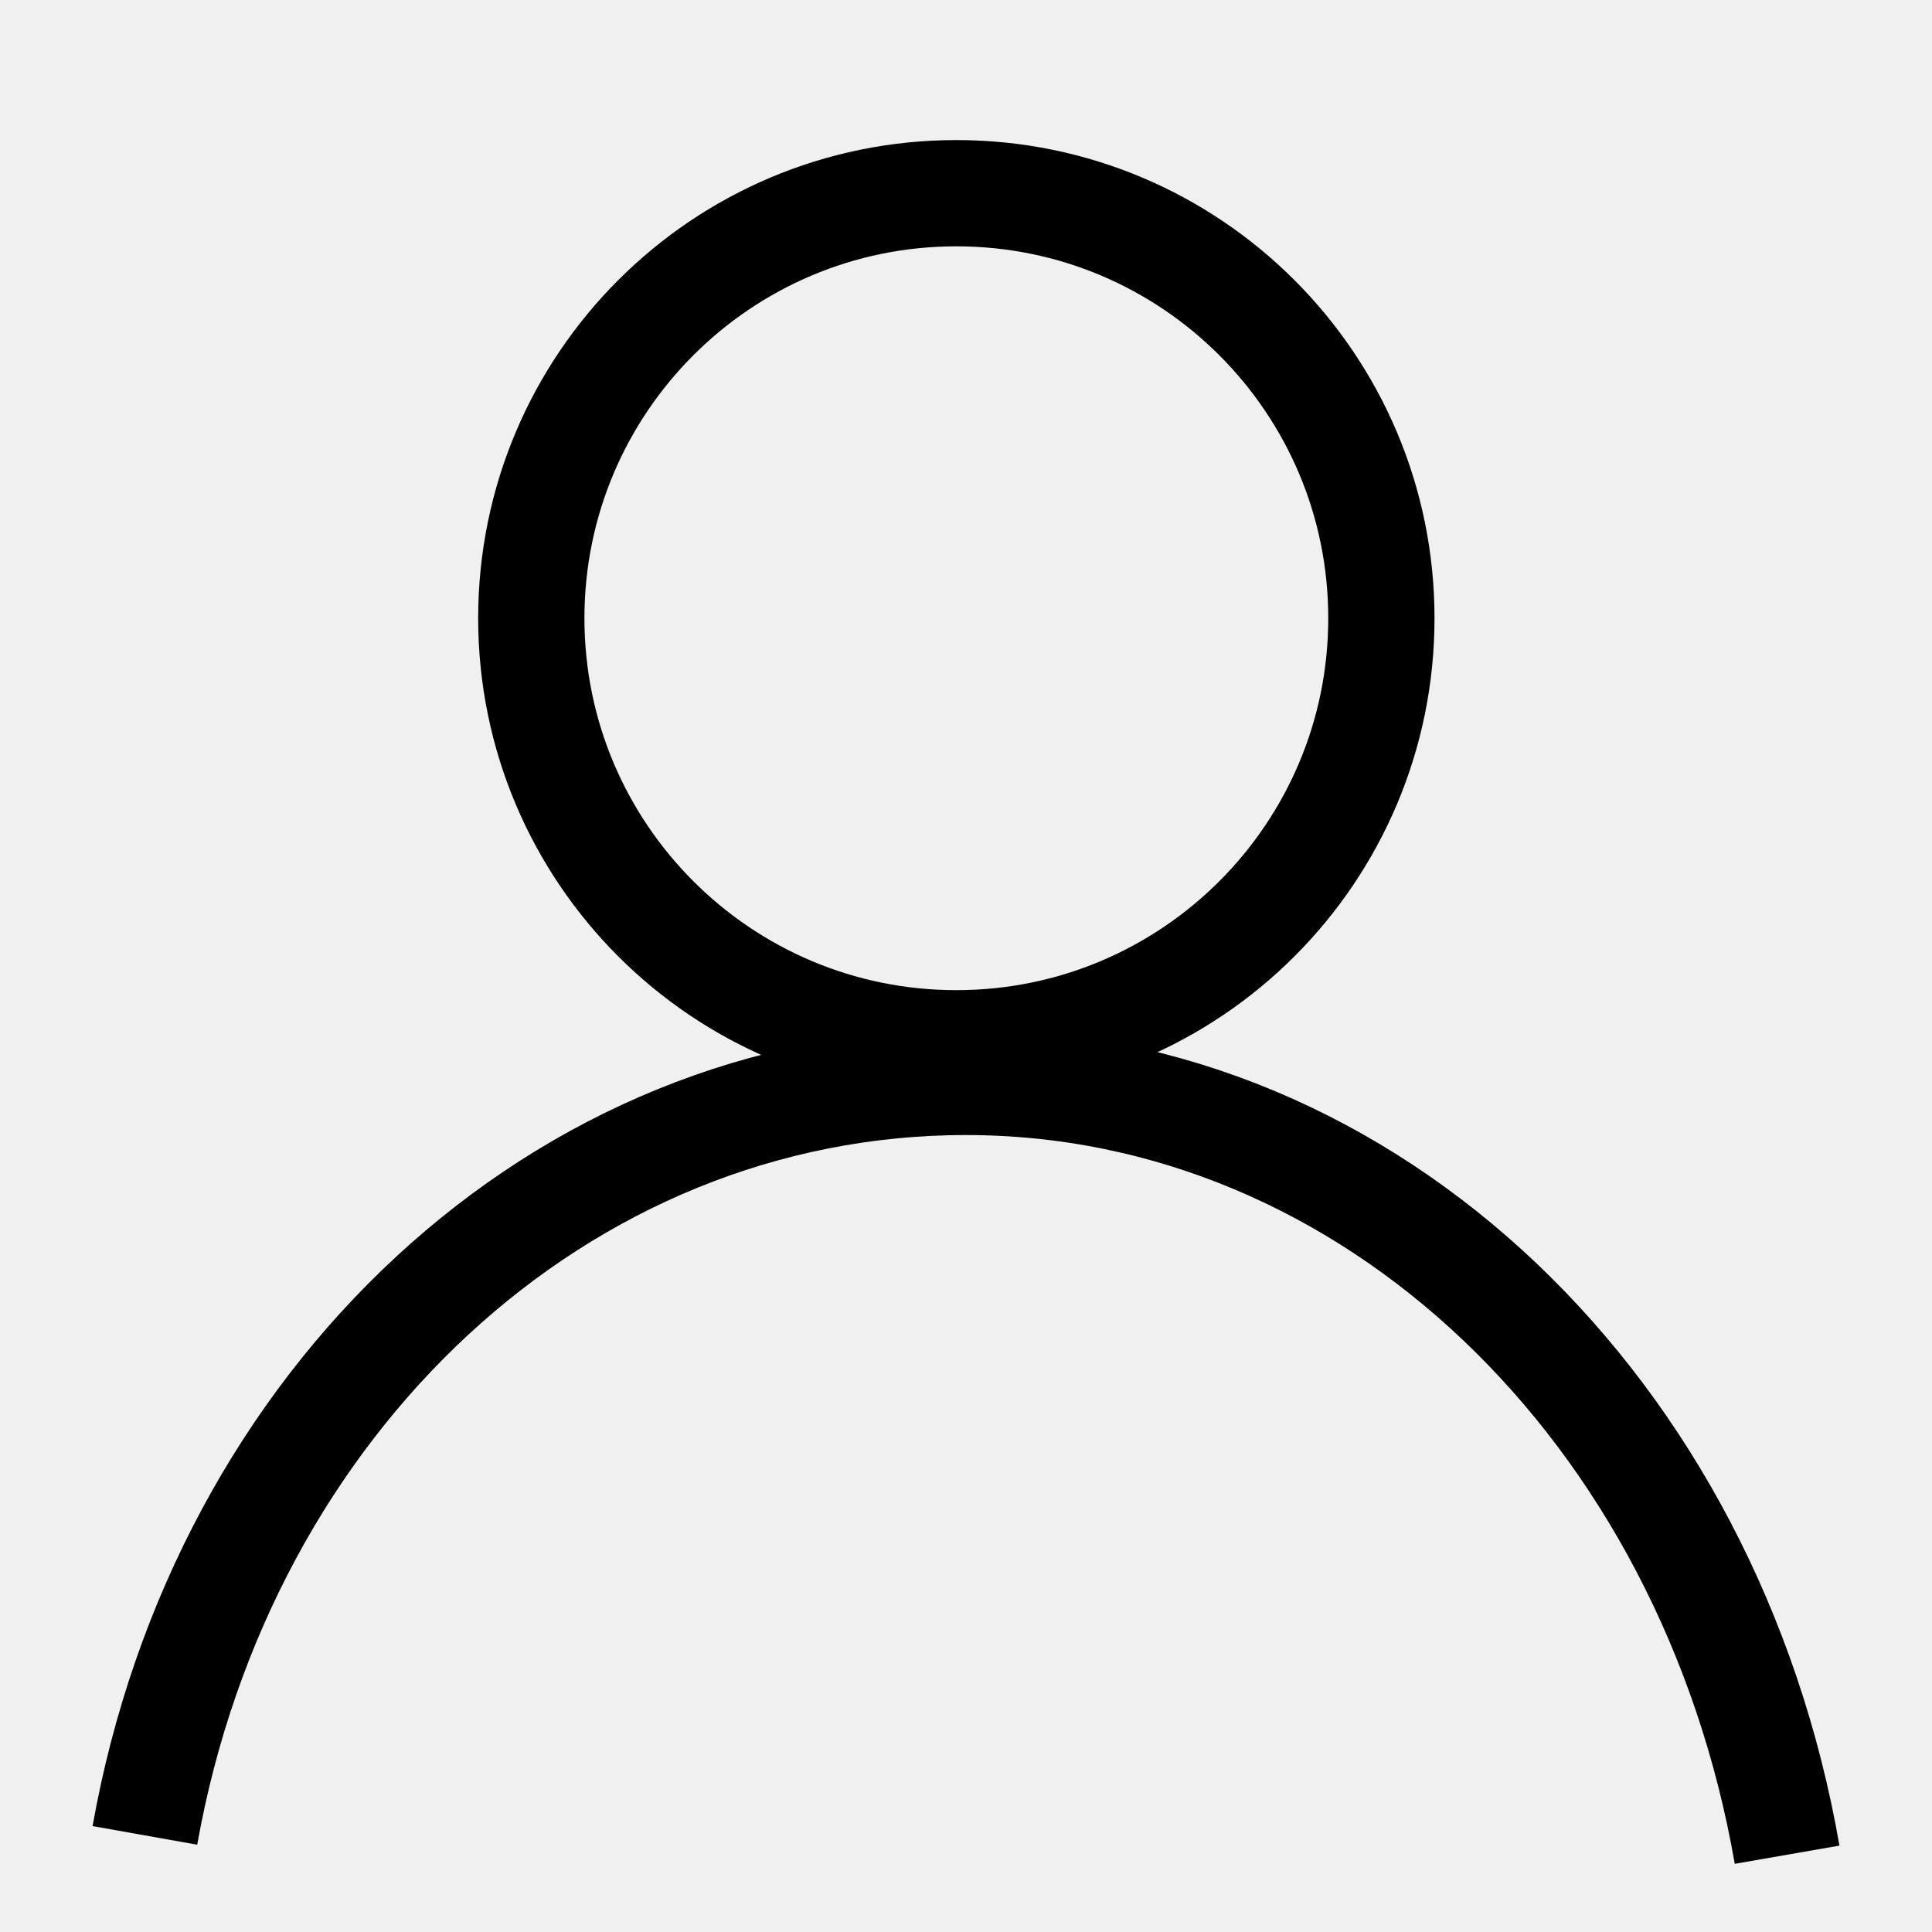
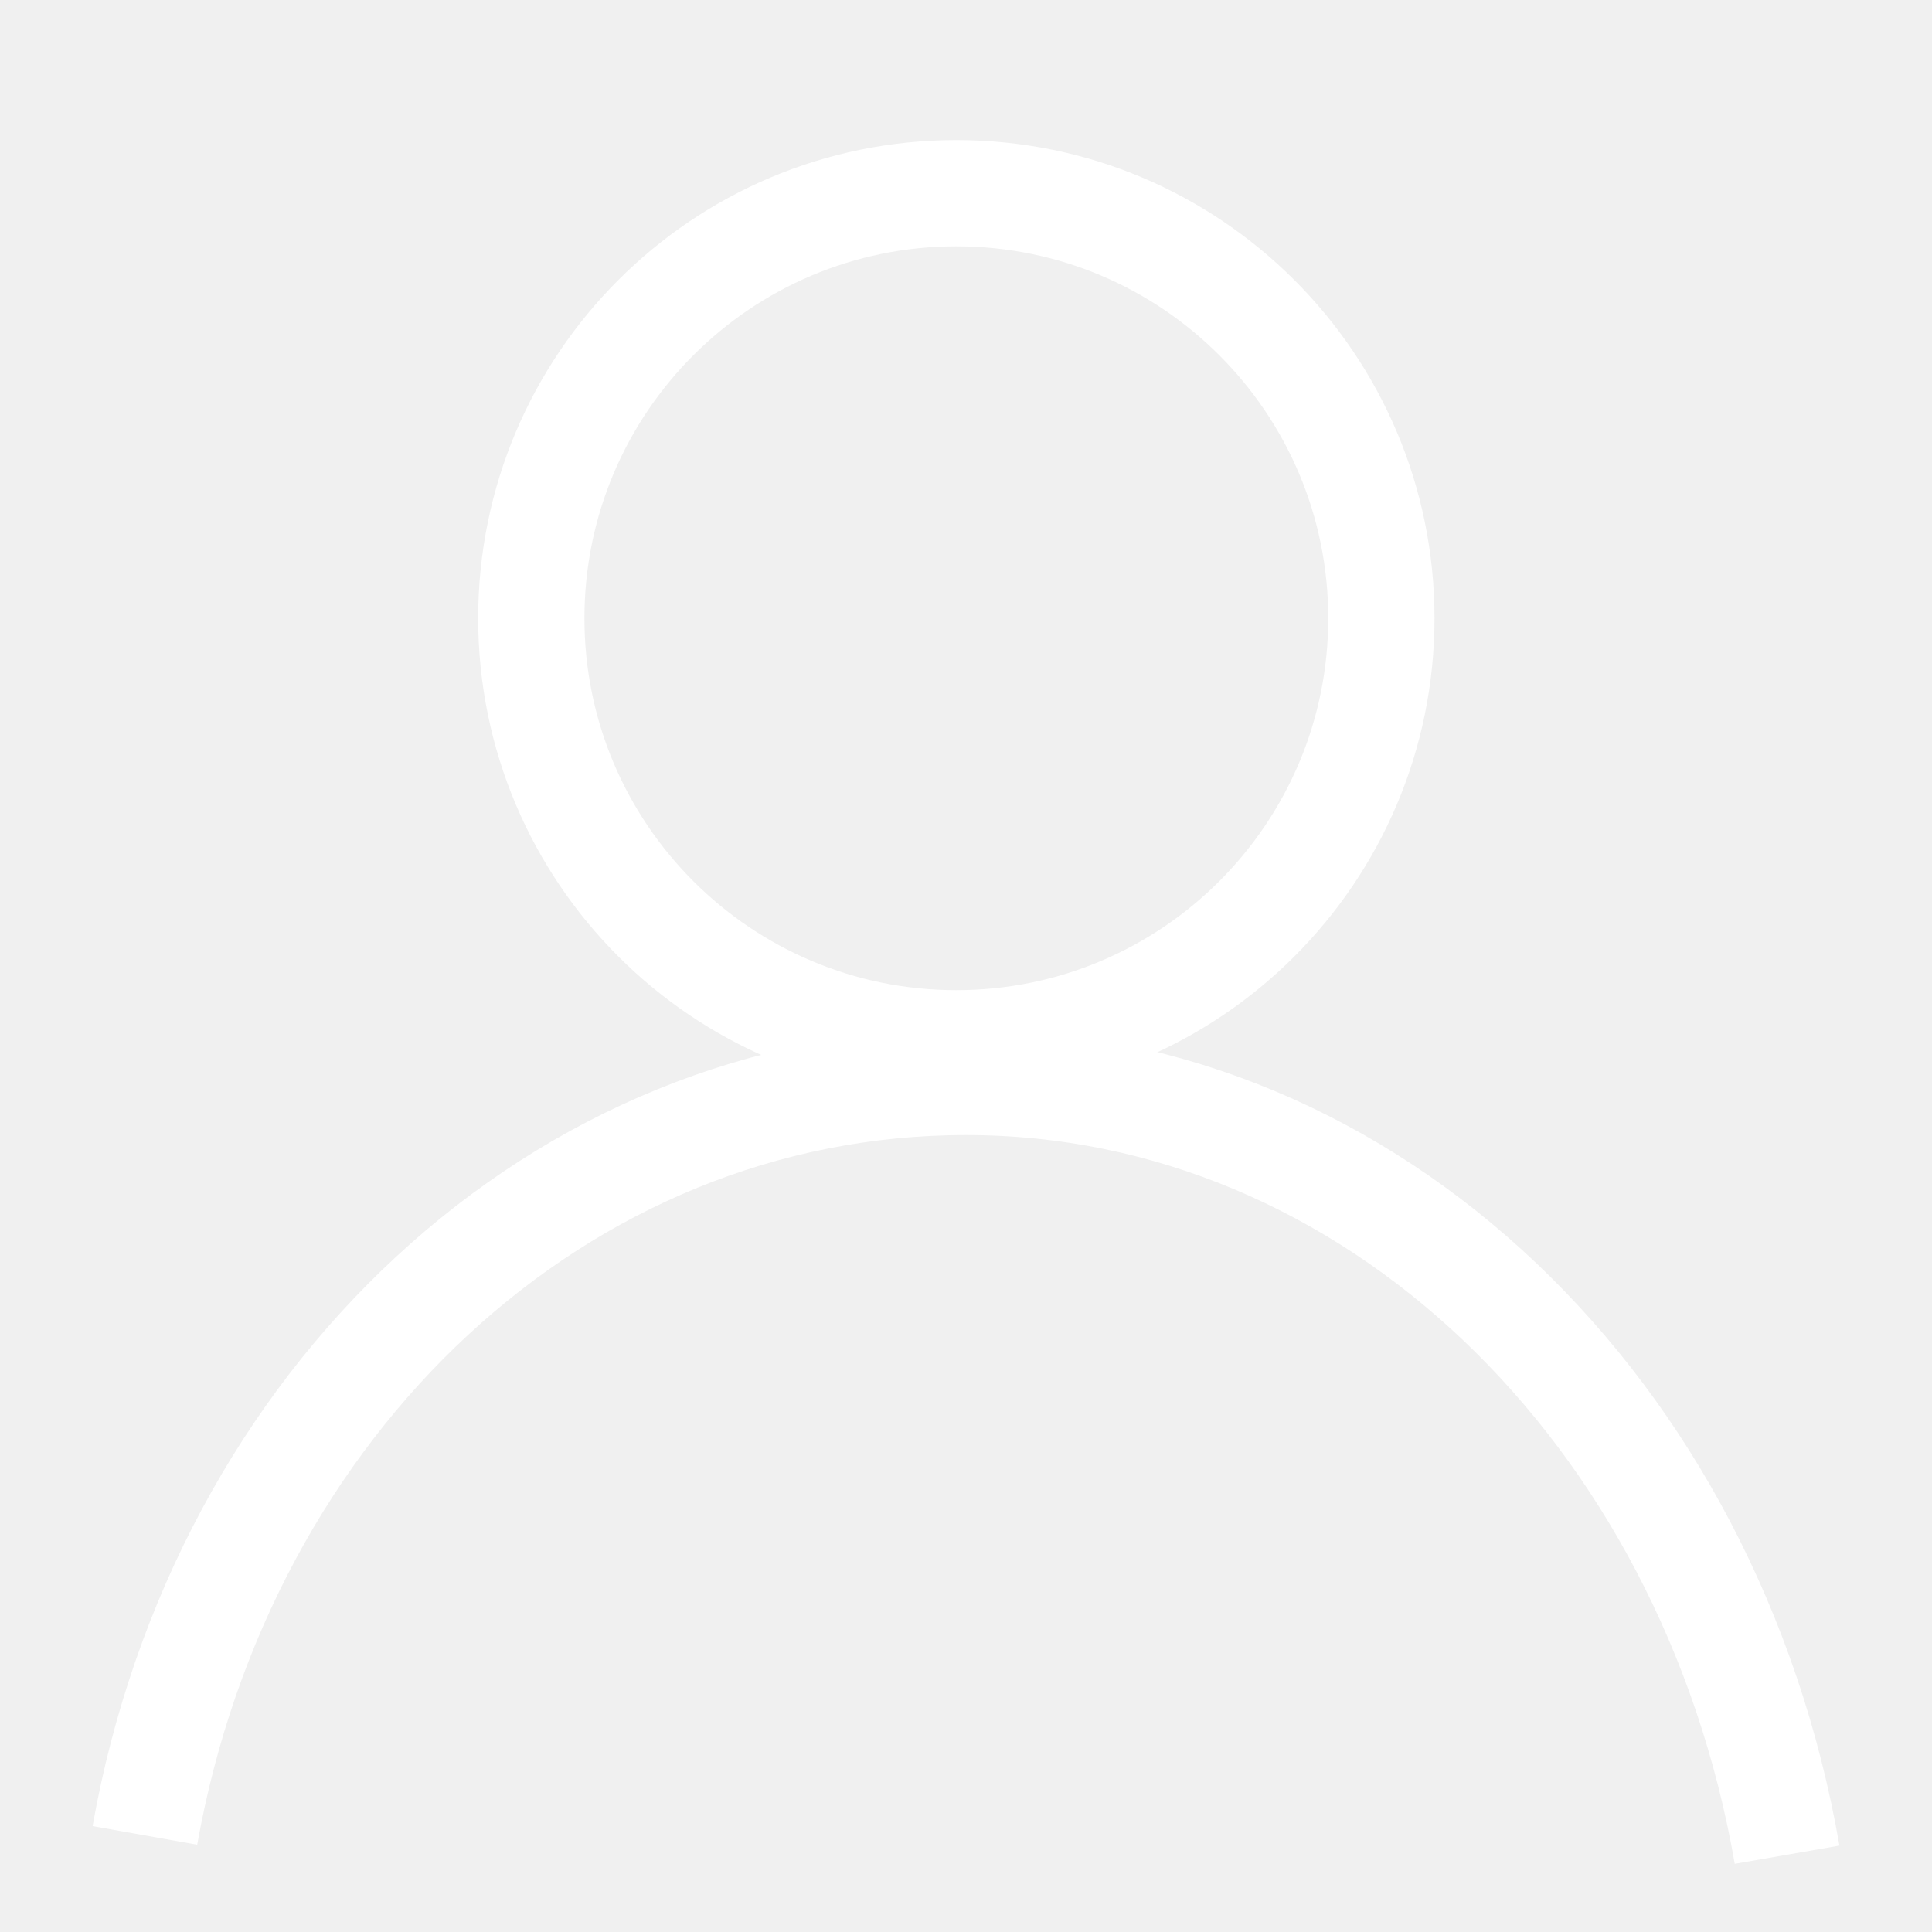
<svg xmlns="http://www.w3.org/2000/svg" width="20" height="20" viewBox="0 0 20 20">
-   <circle fill="none" stroke="#000" stroke-width="1.1" cx="9.9" cy="6.4" r="4.4" />
-   <path fill="none" stroke="#000" stroke-width="1.1" d="M1.5,19 C2.3,14.5 5.8,11.2 10,11.2 C14.2,11.2 17.7,14.6 18.5,19.2" />
+   <circle fill="none" stroke="#fff" stroke-width="1.1" cx="9.9" cy="6.4" r="4.4" />
+   <path fill="none" stroke="#fff" stroke-width="1.1" d="M1.5,19 C2.3,14.5 5.8,11.2 10,11.2 C14.2,11.2 17.7,14.6 18.5,19.2" />
</svg>
